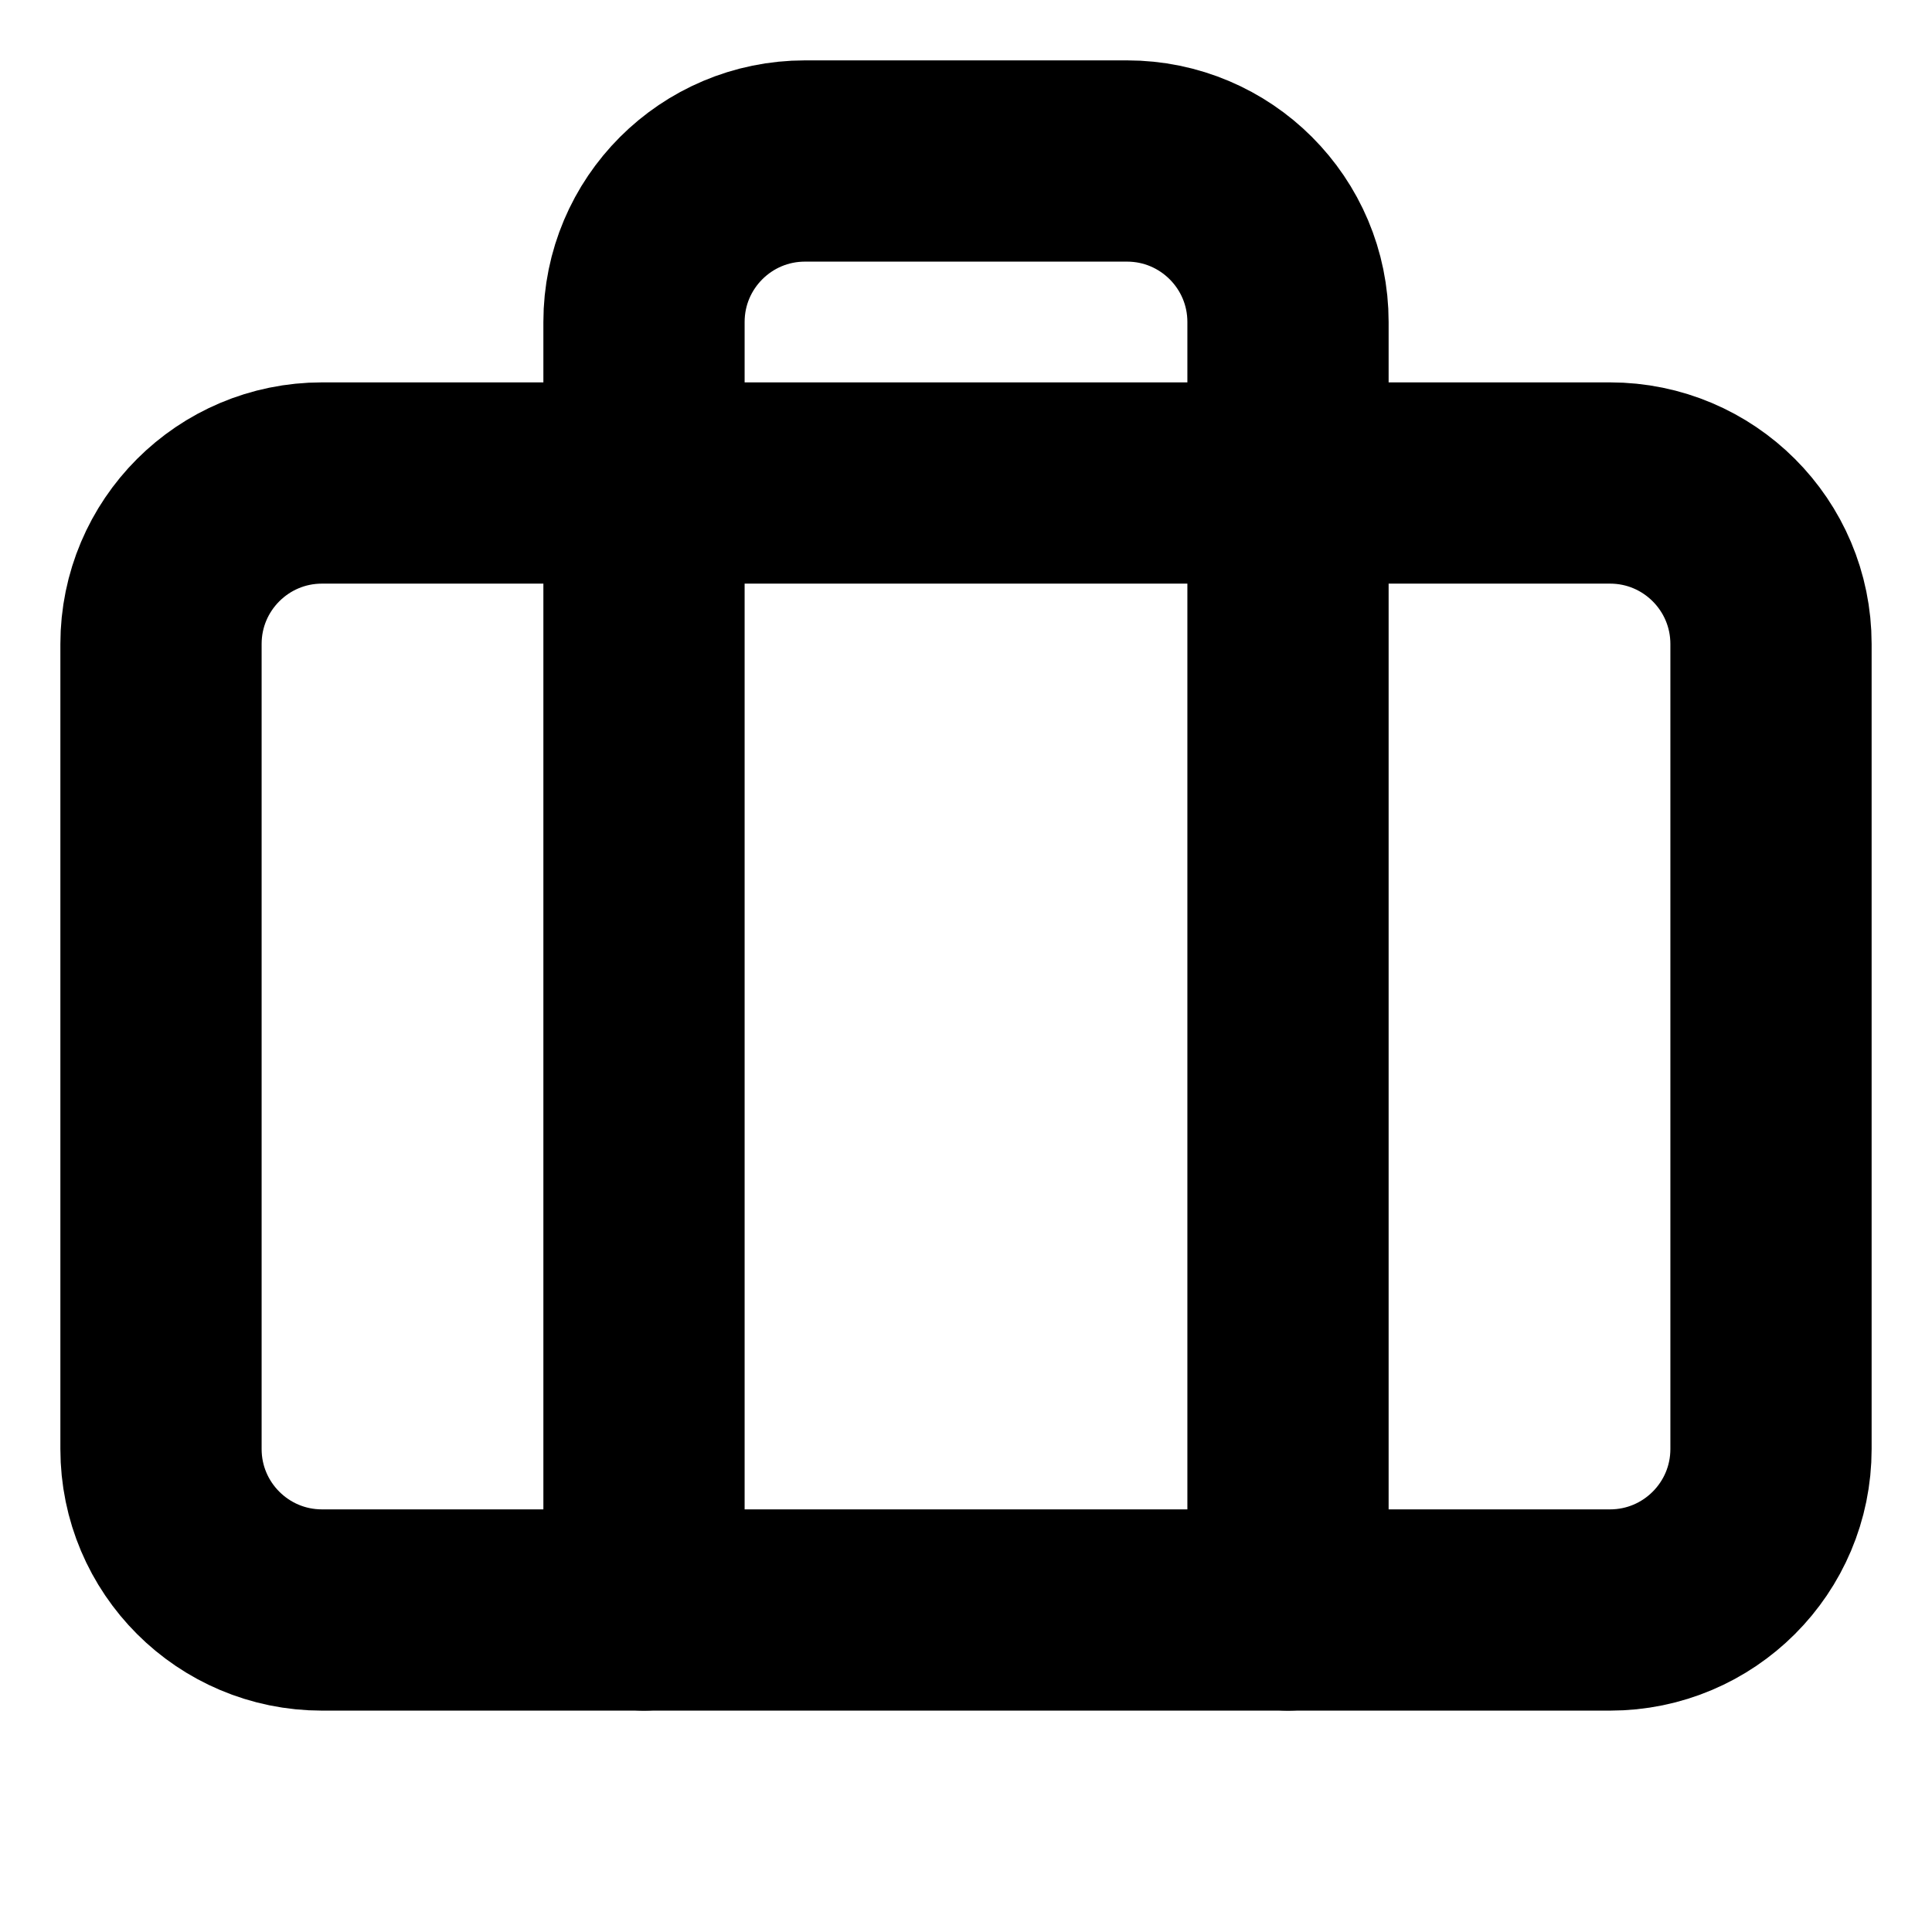
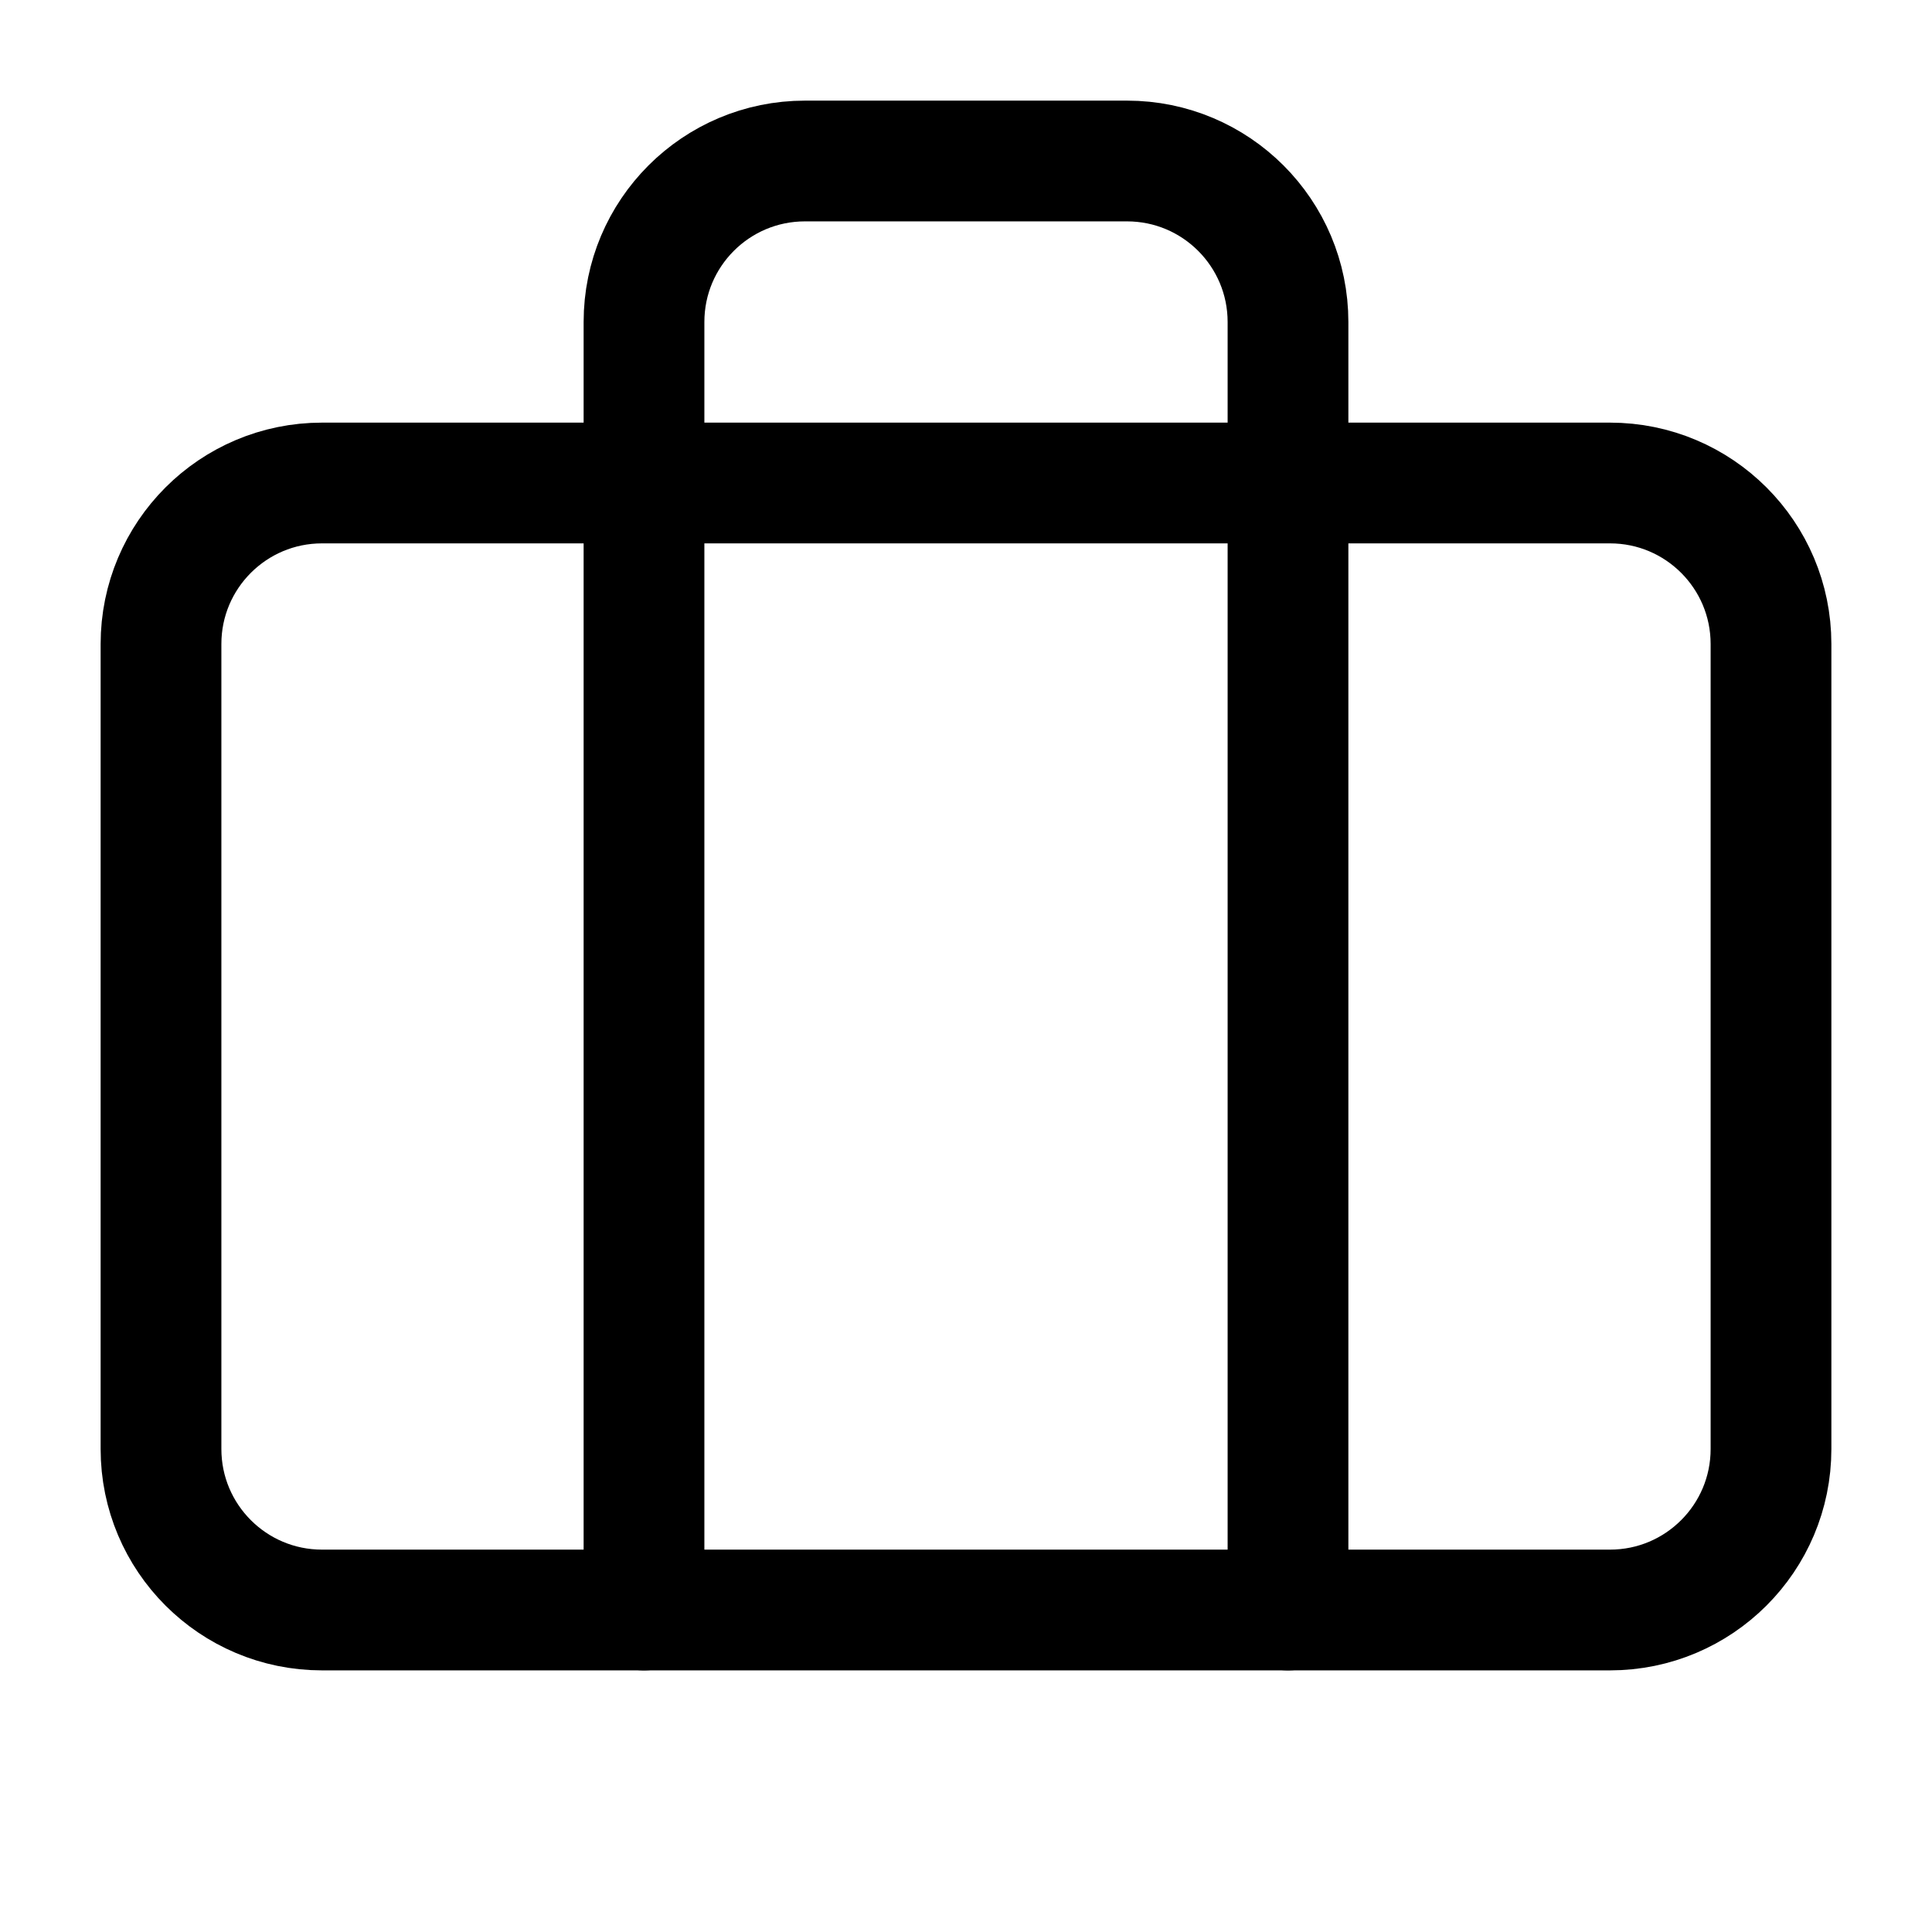
- <svg xmlns="http://www.w3.org/2000/svg" width="24" height="24" viewBox="0 0 24 24" fill="none" stroke="currentColor" stroke-width="2.5" stroke-linecap="round" stroke-linejoin="round">
+ <svg xmlns="http://www.w3.org/2000/svg" width="24" height="24" viewBox="0 0 24 24" fill="none" stroke="currentColor" stroke-width="1.5" stroke-linecap="round" stroke-linejoin="round">
  <path d="M16 20V4a2 2 0 0 0-2-2h-4a2 2 0 0 0-2 2v16" />
  <rect width="20" height="14" x="2" y="6" rx="2" />
</svg>
